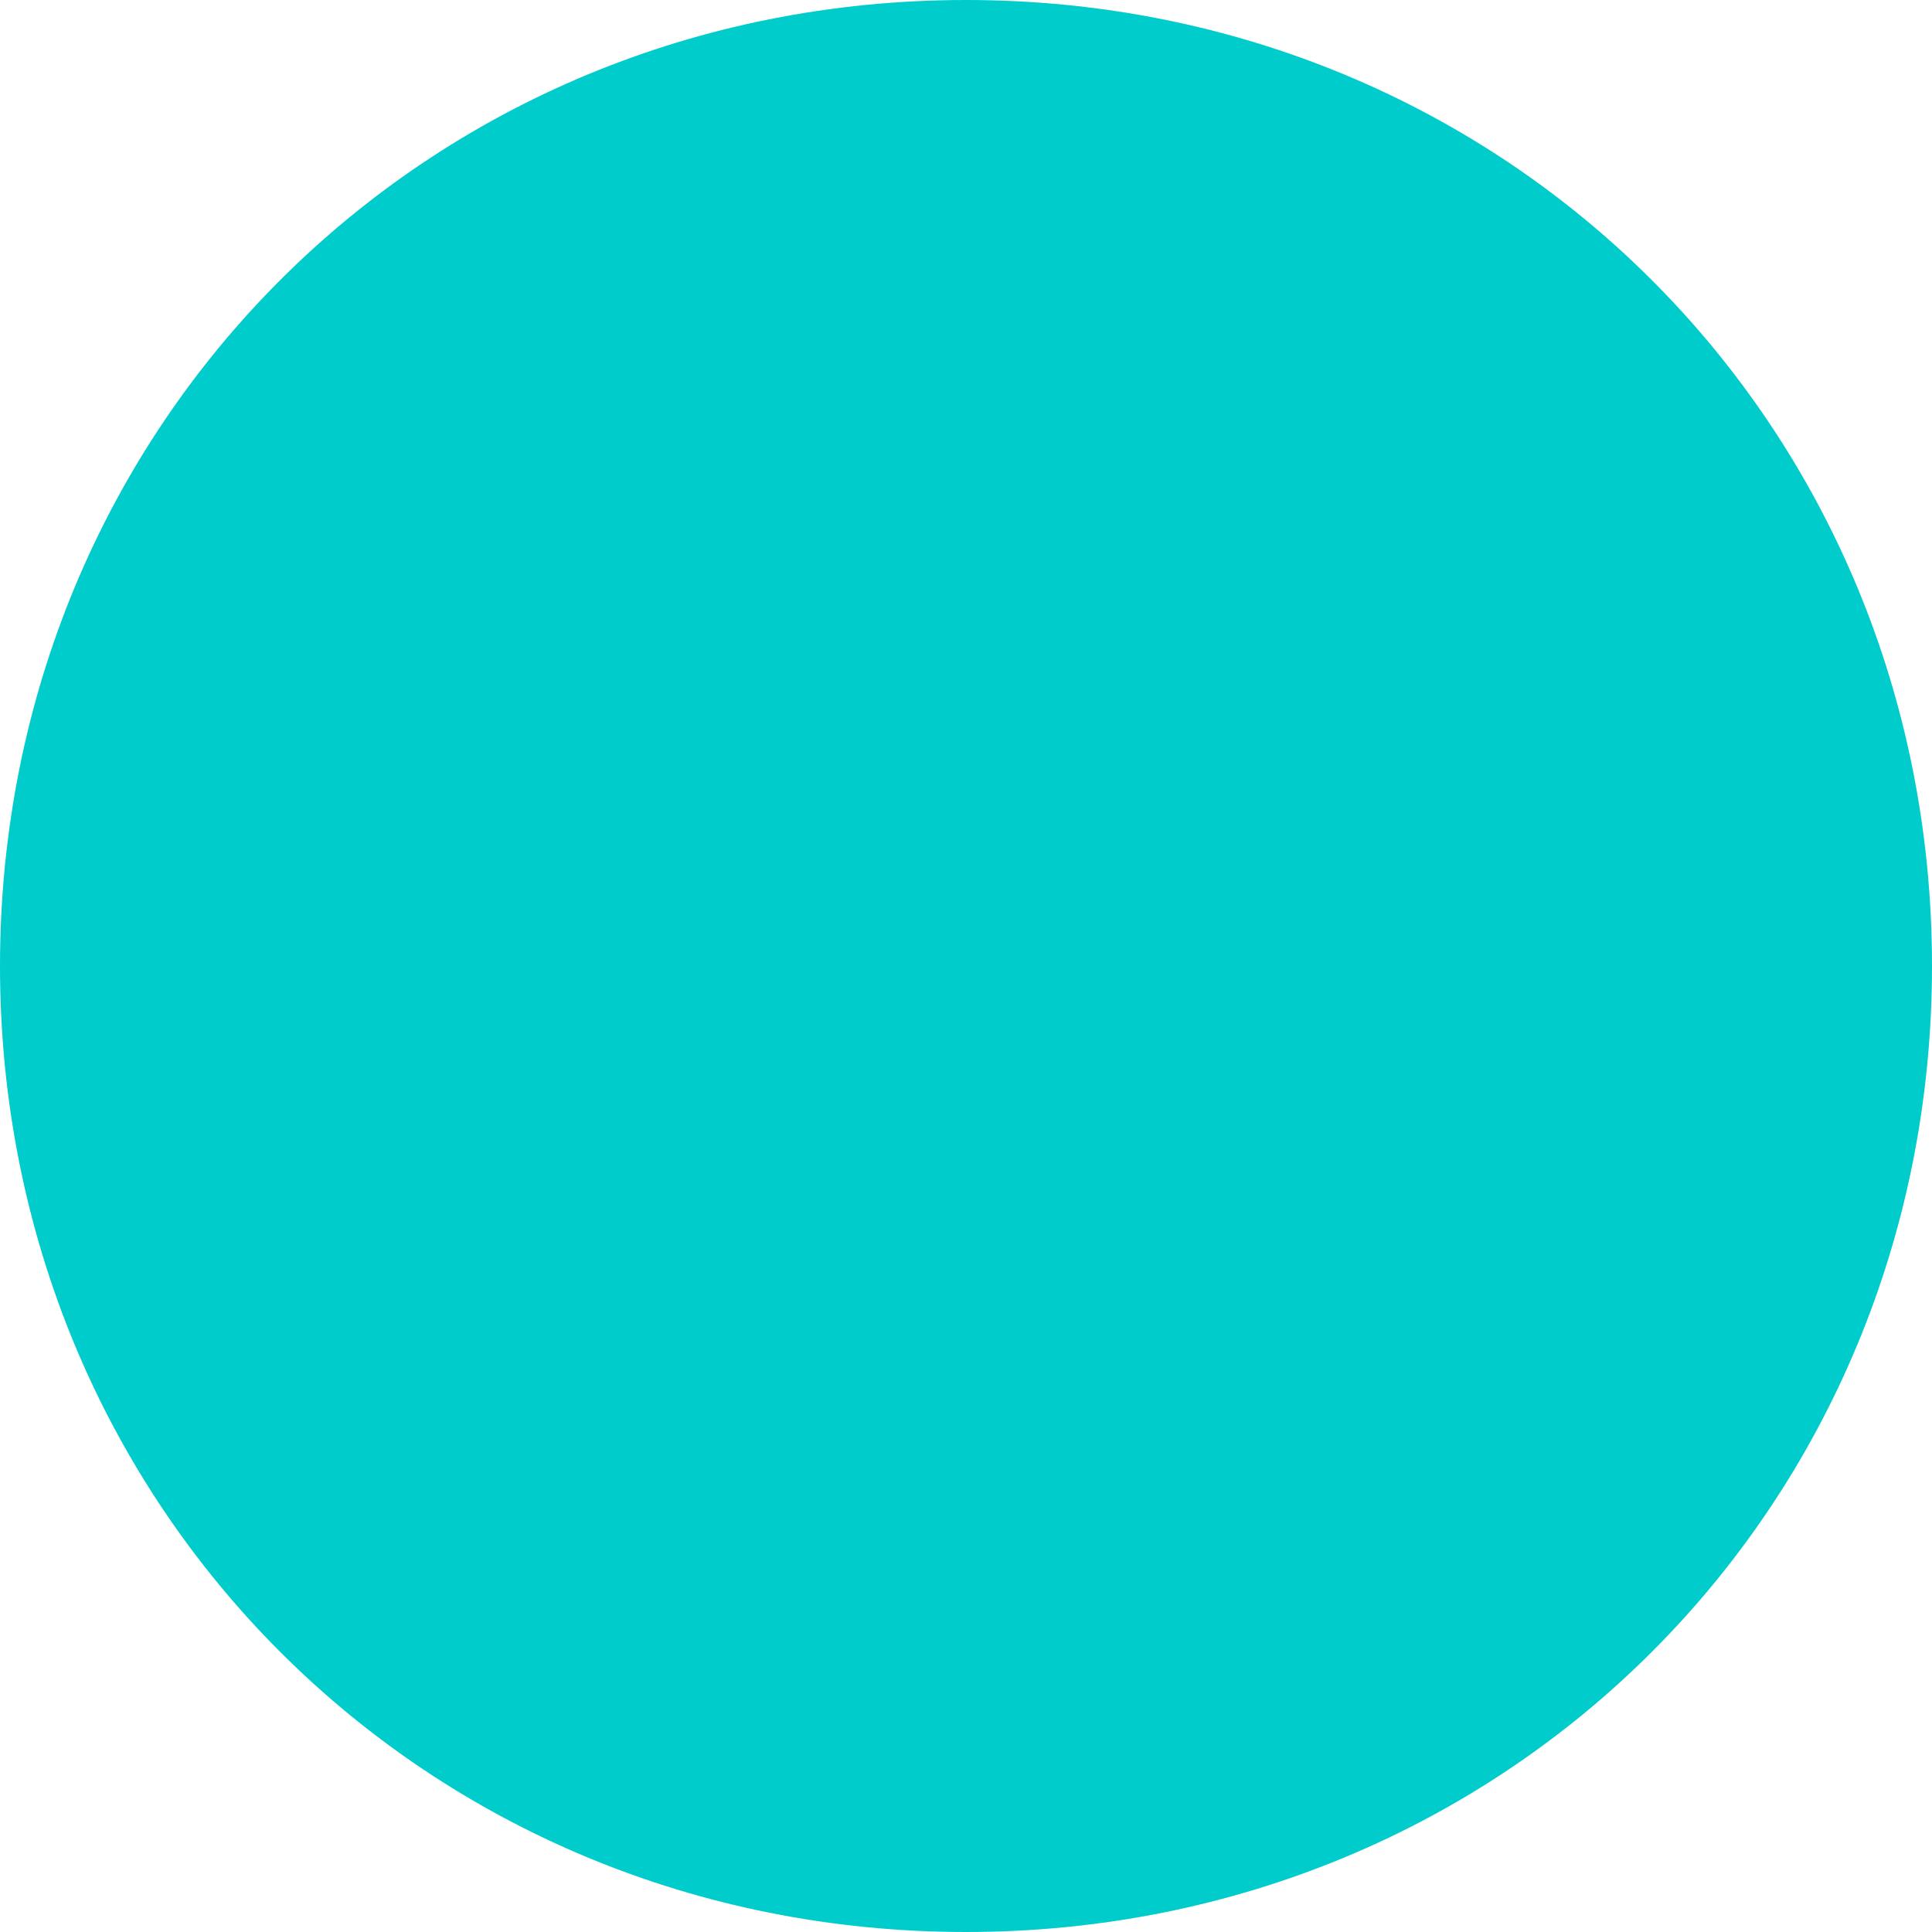
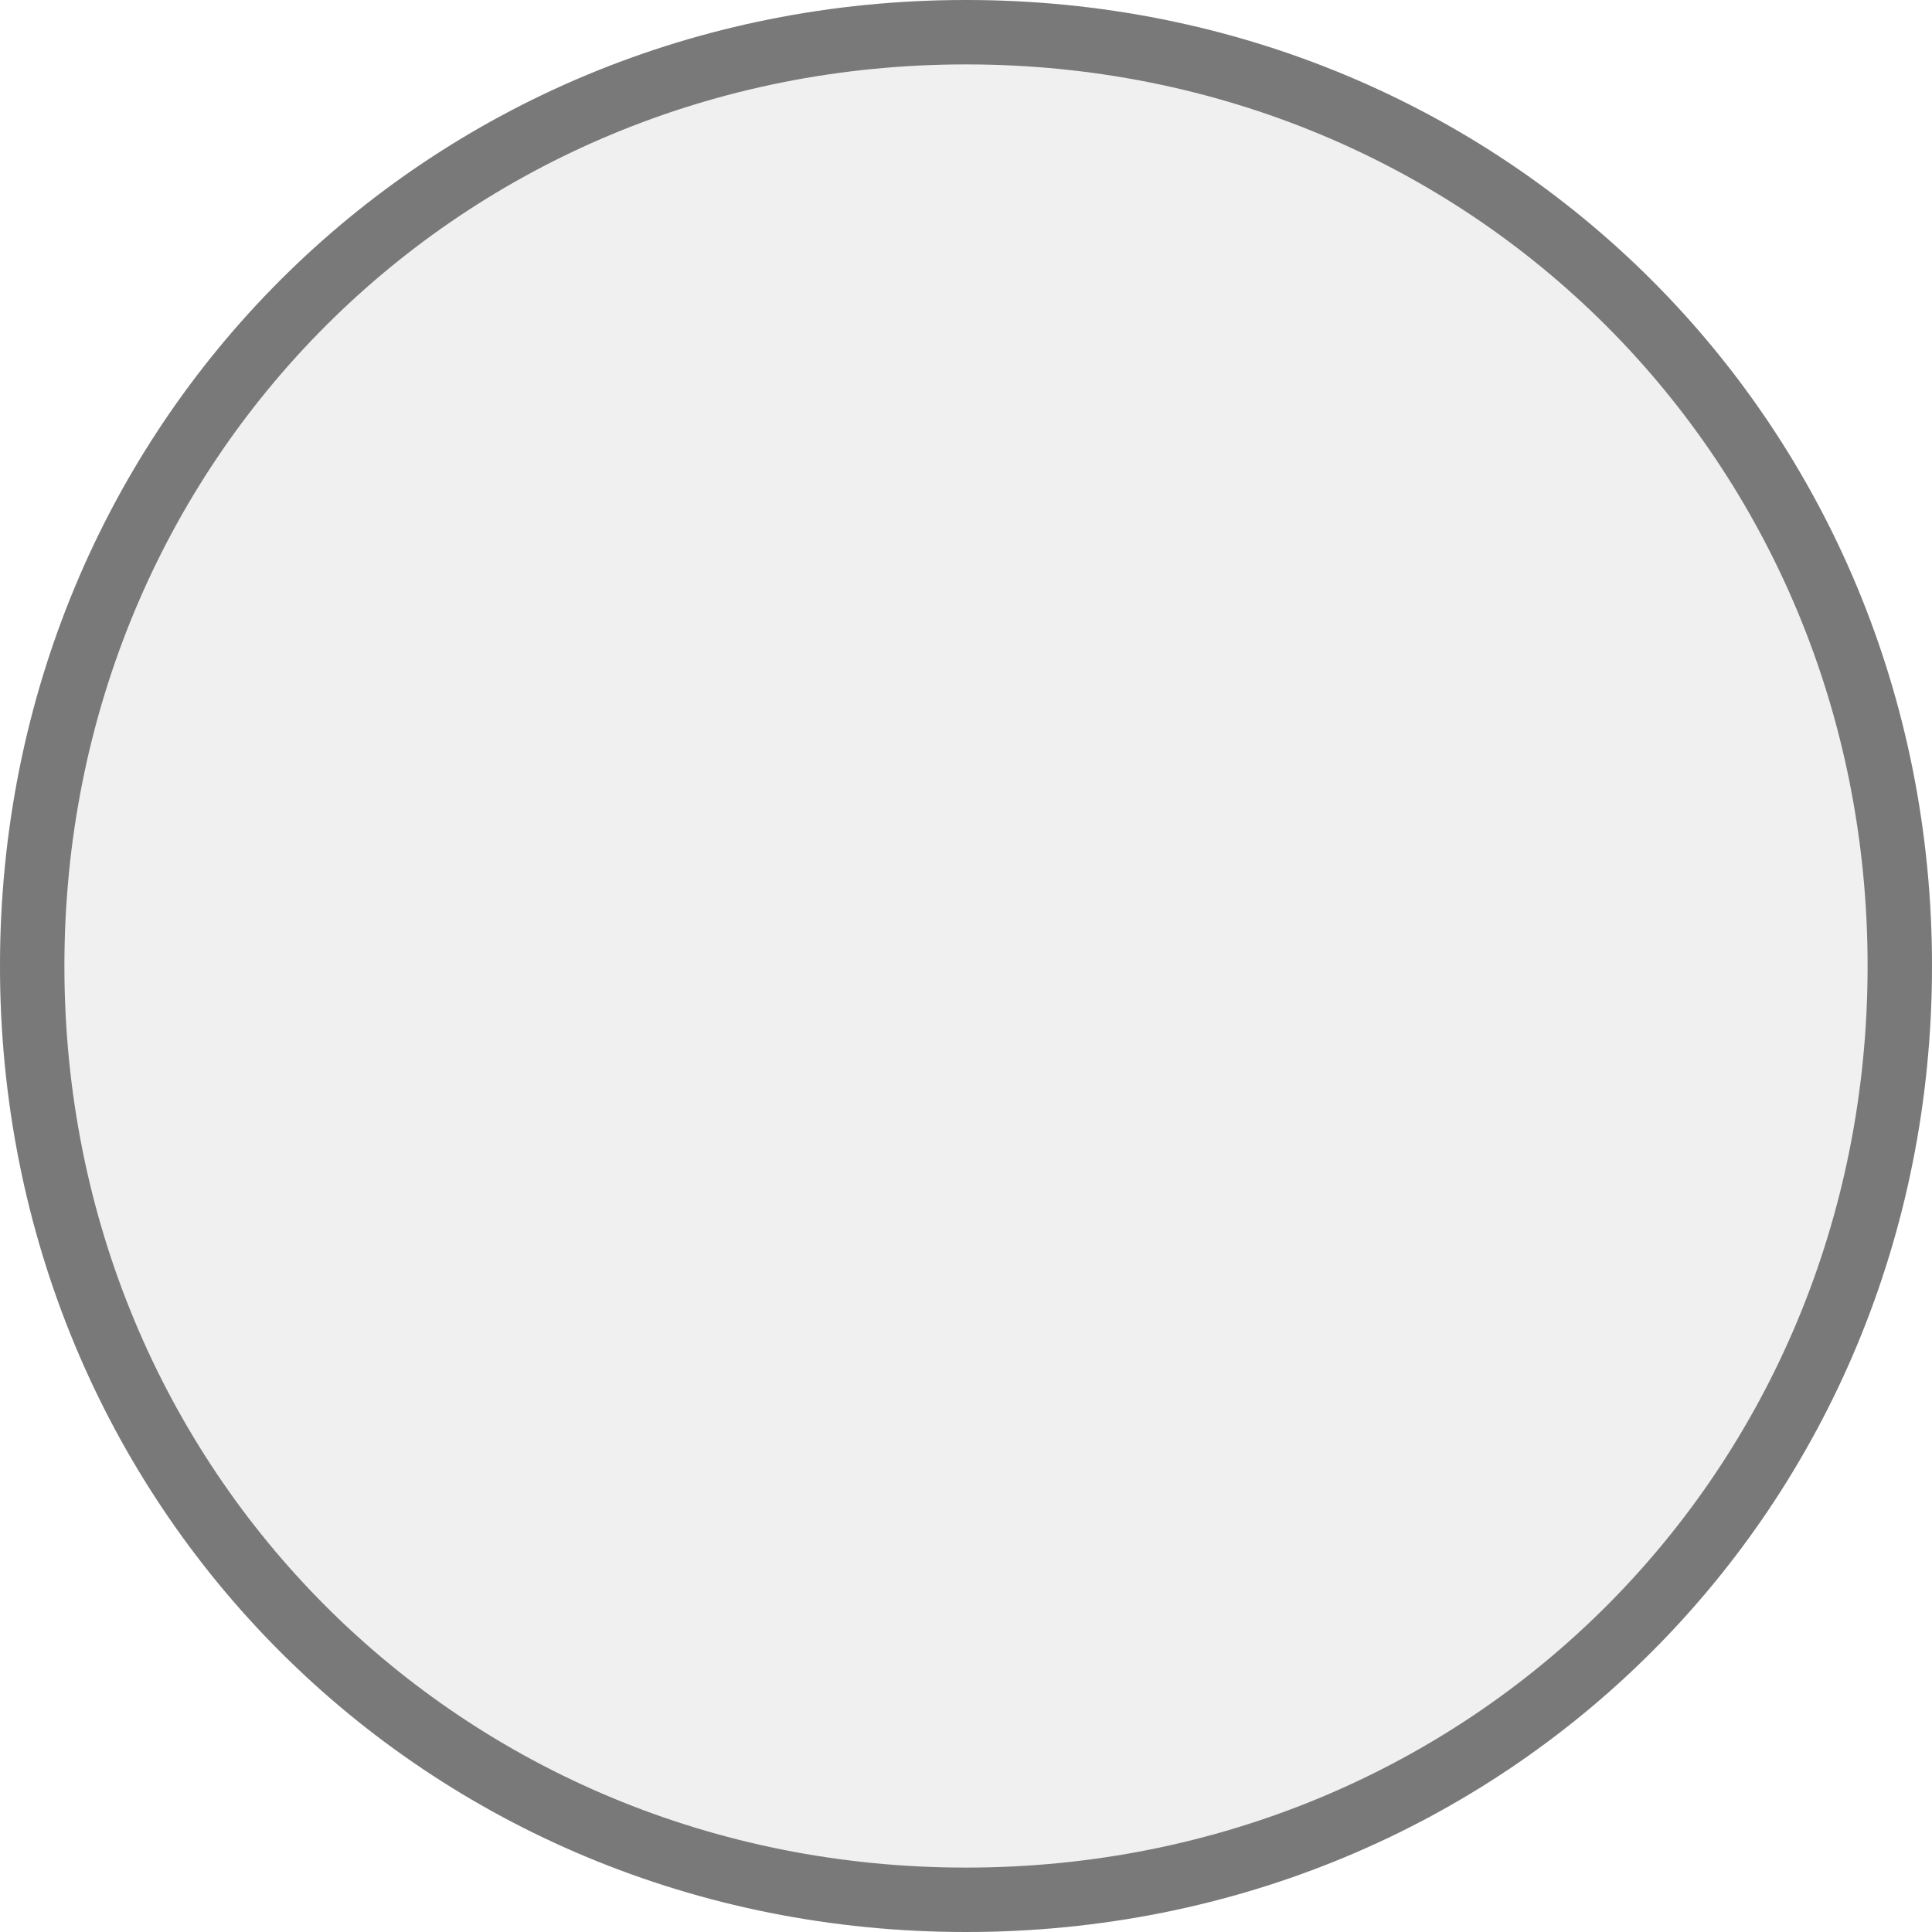
- <svg xmlns="http://www.w3.org/2000/svg" version="1.1" width="17px" height="17px">
+ <svg xmlns="http://www.w3.org/2000/svg" version="1.1" width="30px" height="30px">
  <g>
-     <path d="M 8.5 0  C 13.26 0  17 3.74  17 8.5  C 17 13.26  13.26 17  8.5 17  C 3.74 17  0 13.26  0 8.5  C 0 3.74  3.74 0  8.5 0  Z " fill-rule="nonzero" fill="#00cccc" stroke="none" />
+     <path d="M 15 0  C 23.4 0  30 6.6  30 15  C 30 23.4  23.4 30  15 30  C 6.6 30  0 23.4  0 15  C 0 6.6  6.6 0  15 0  Z " fill-rule="nonzero" fill="#f0f0f0" stroke="none" />
+     <path d="M 15 0.5  C 23.12 0.5  29.5 6.88  29.5 15  C 29.5 23.12  23.12 29.5  15 29.5  C 6.88 29.5  0.5 23.12  0.5 15  C 0.5 6.88  6.88 0.5  15 0.5  Z " stroke-width="1" stroke="#797979" fill="none" />
  </g>
</svg>
